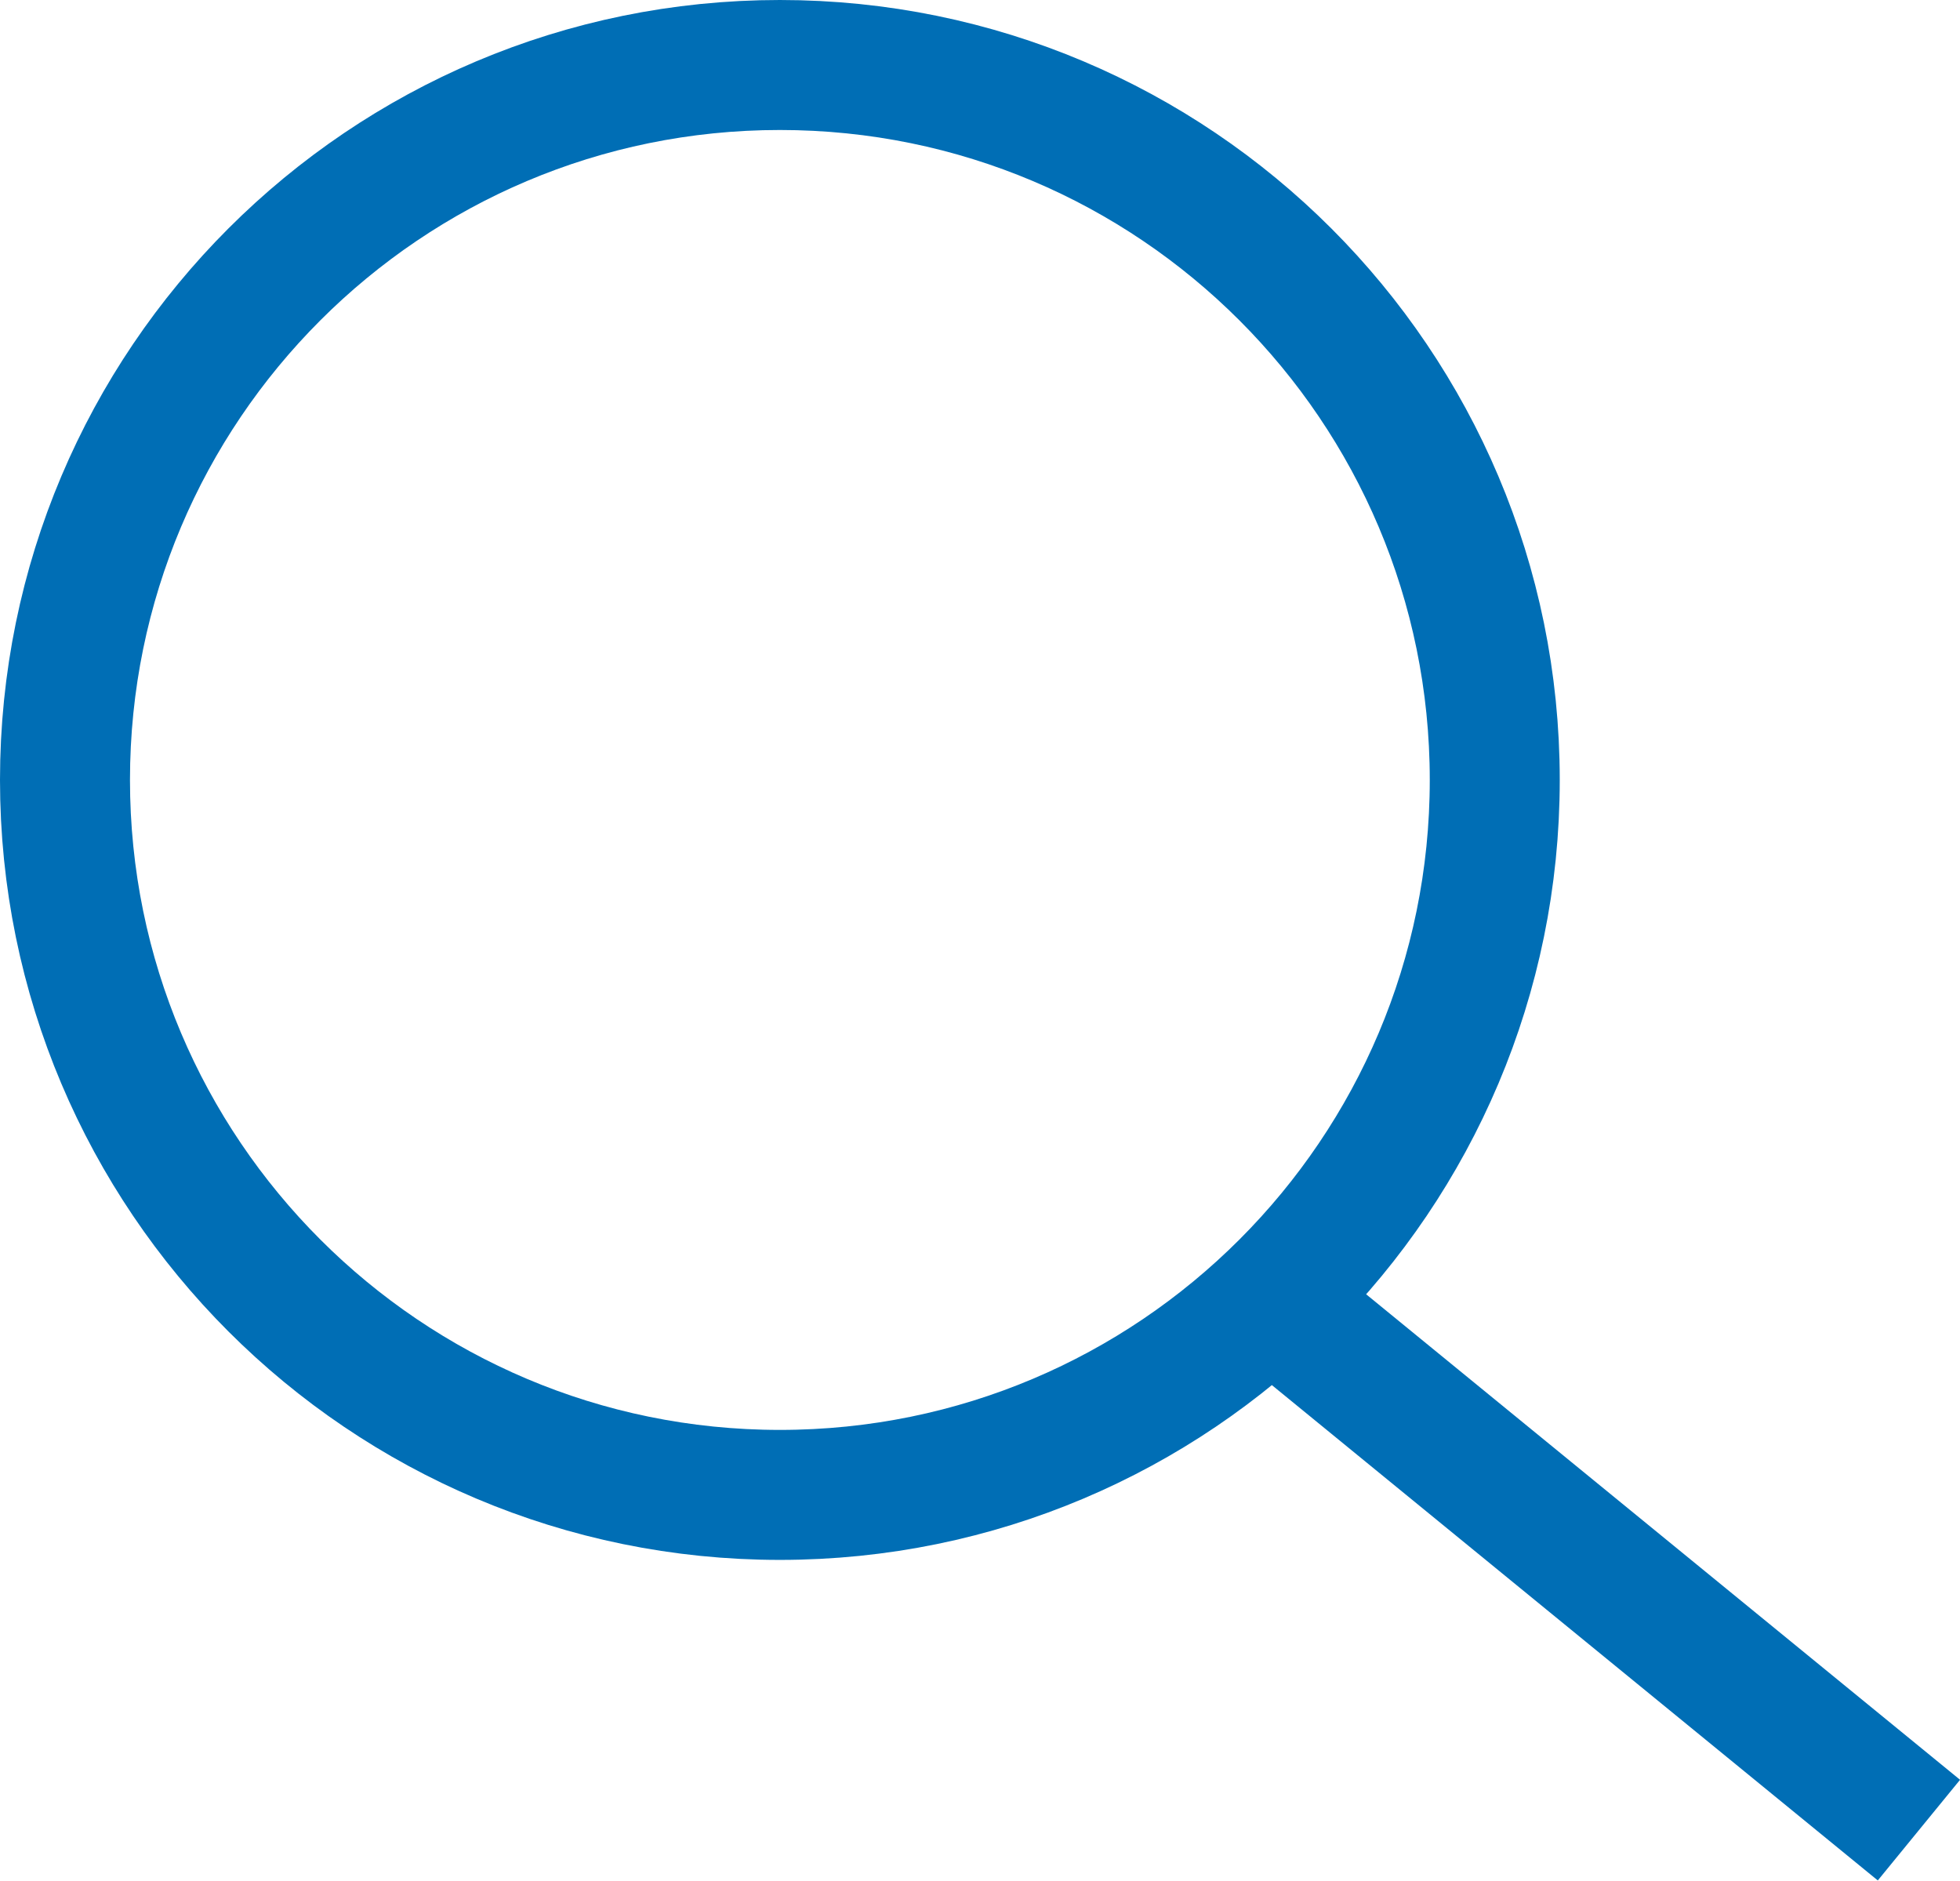
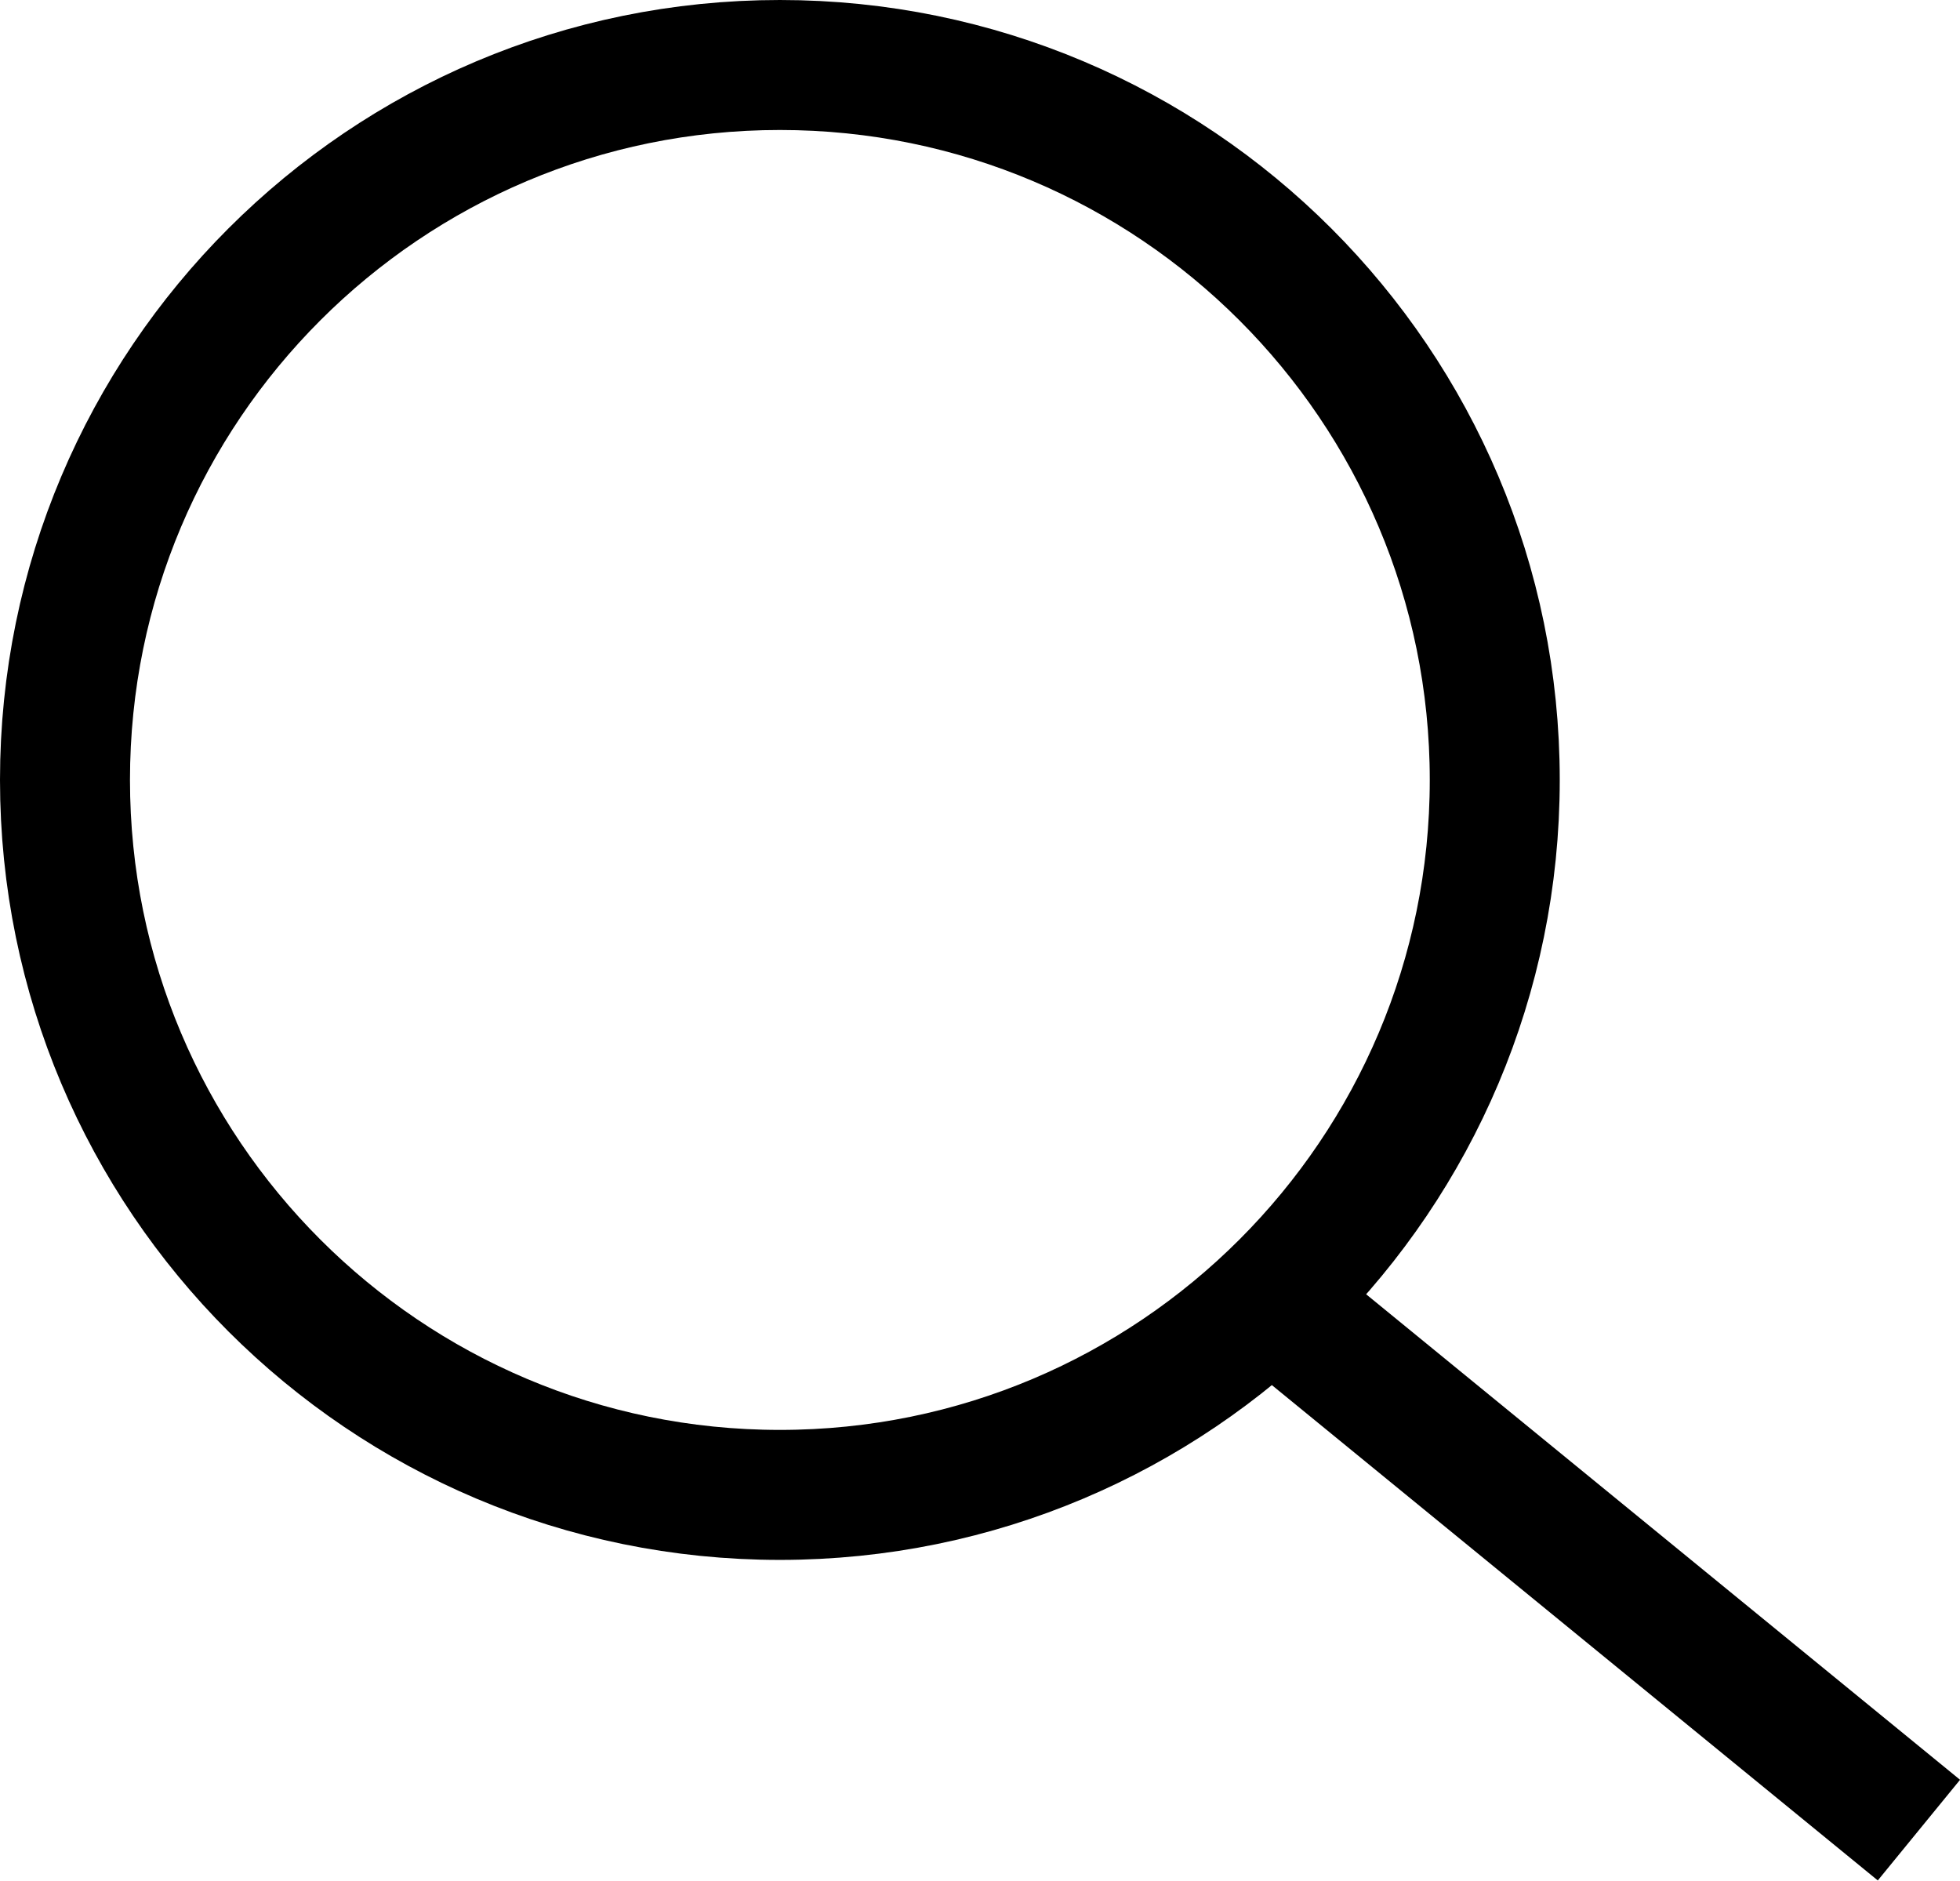
<svg xmlns="http://www.w3.org/2000/svg" height="21.699" width="22.619">
-   <g fill="none" stroke="#006eb5" stroke-width="1.5">
+   <g fill="none" stroke="currentColor" stroke-width="1.5">
    <circle cx="9" cy="9" r="9" stroke="none" />
    <circle cx="9" cy="9" r="8.25" />
    <path d="m22.145 21.118-7.3-5.967" />
  </g>
</svg>
